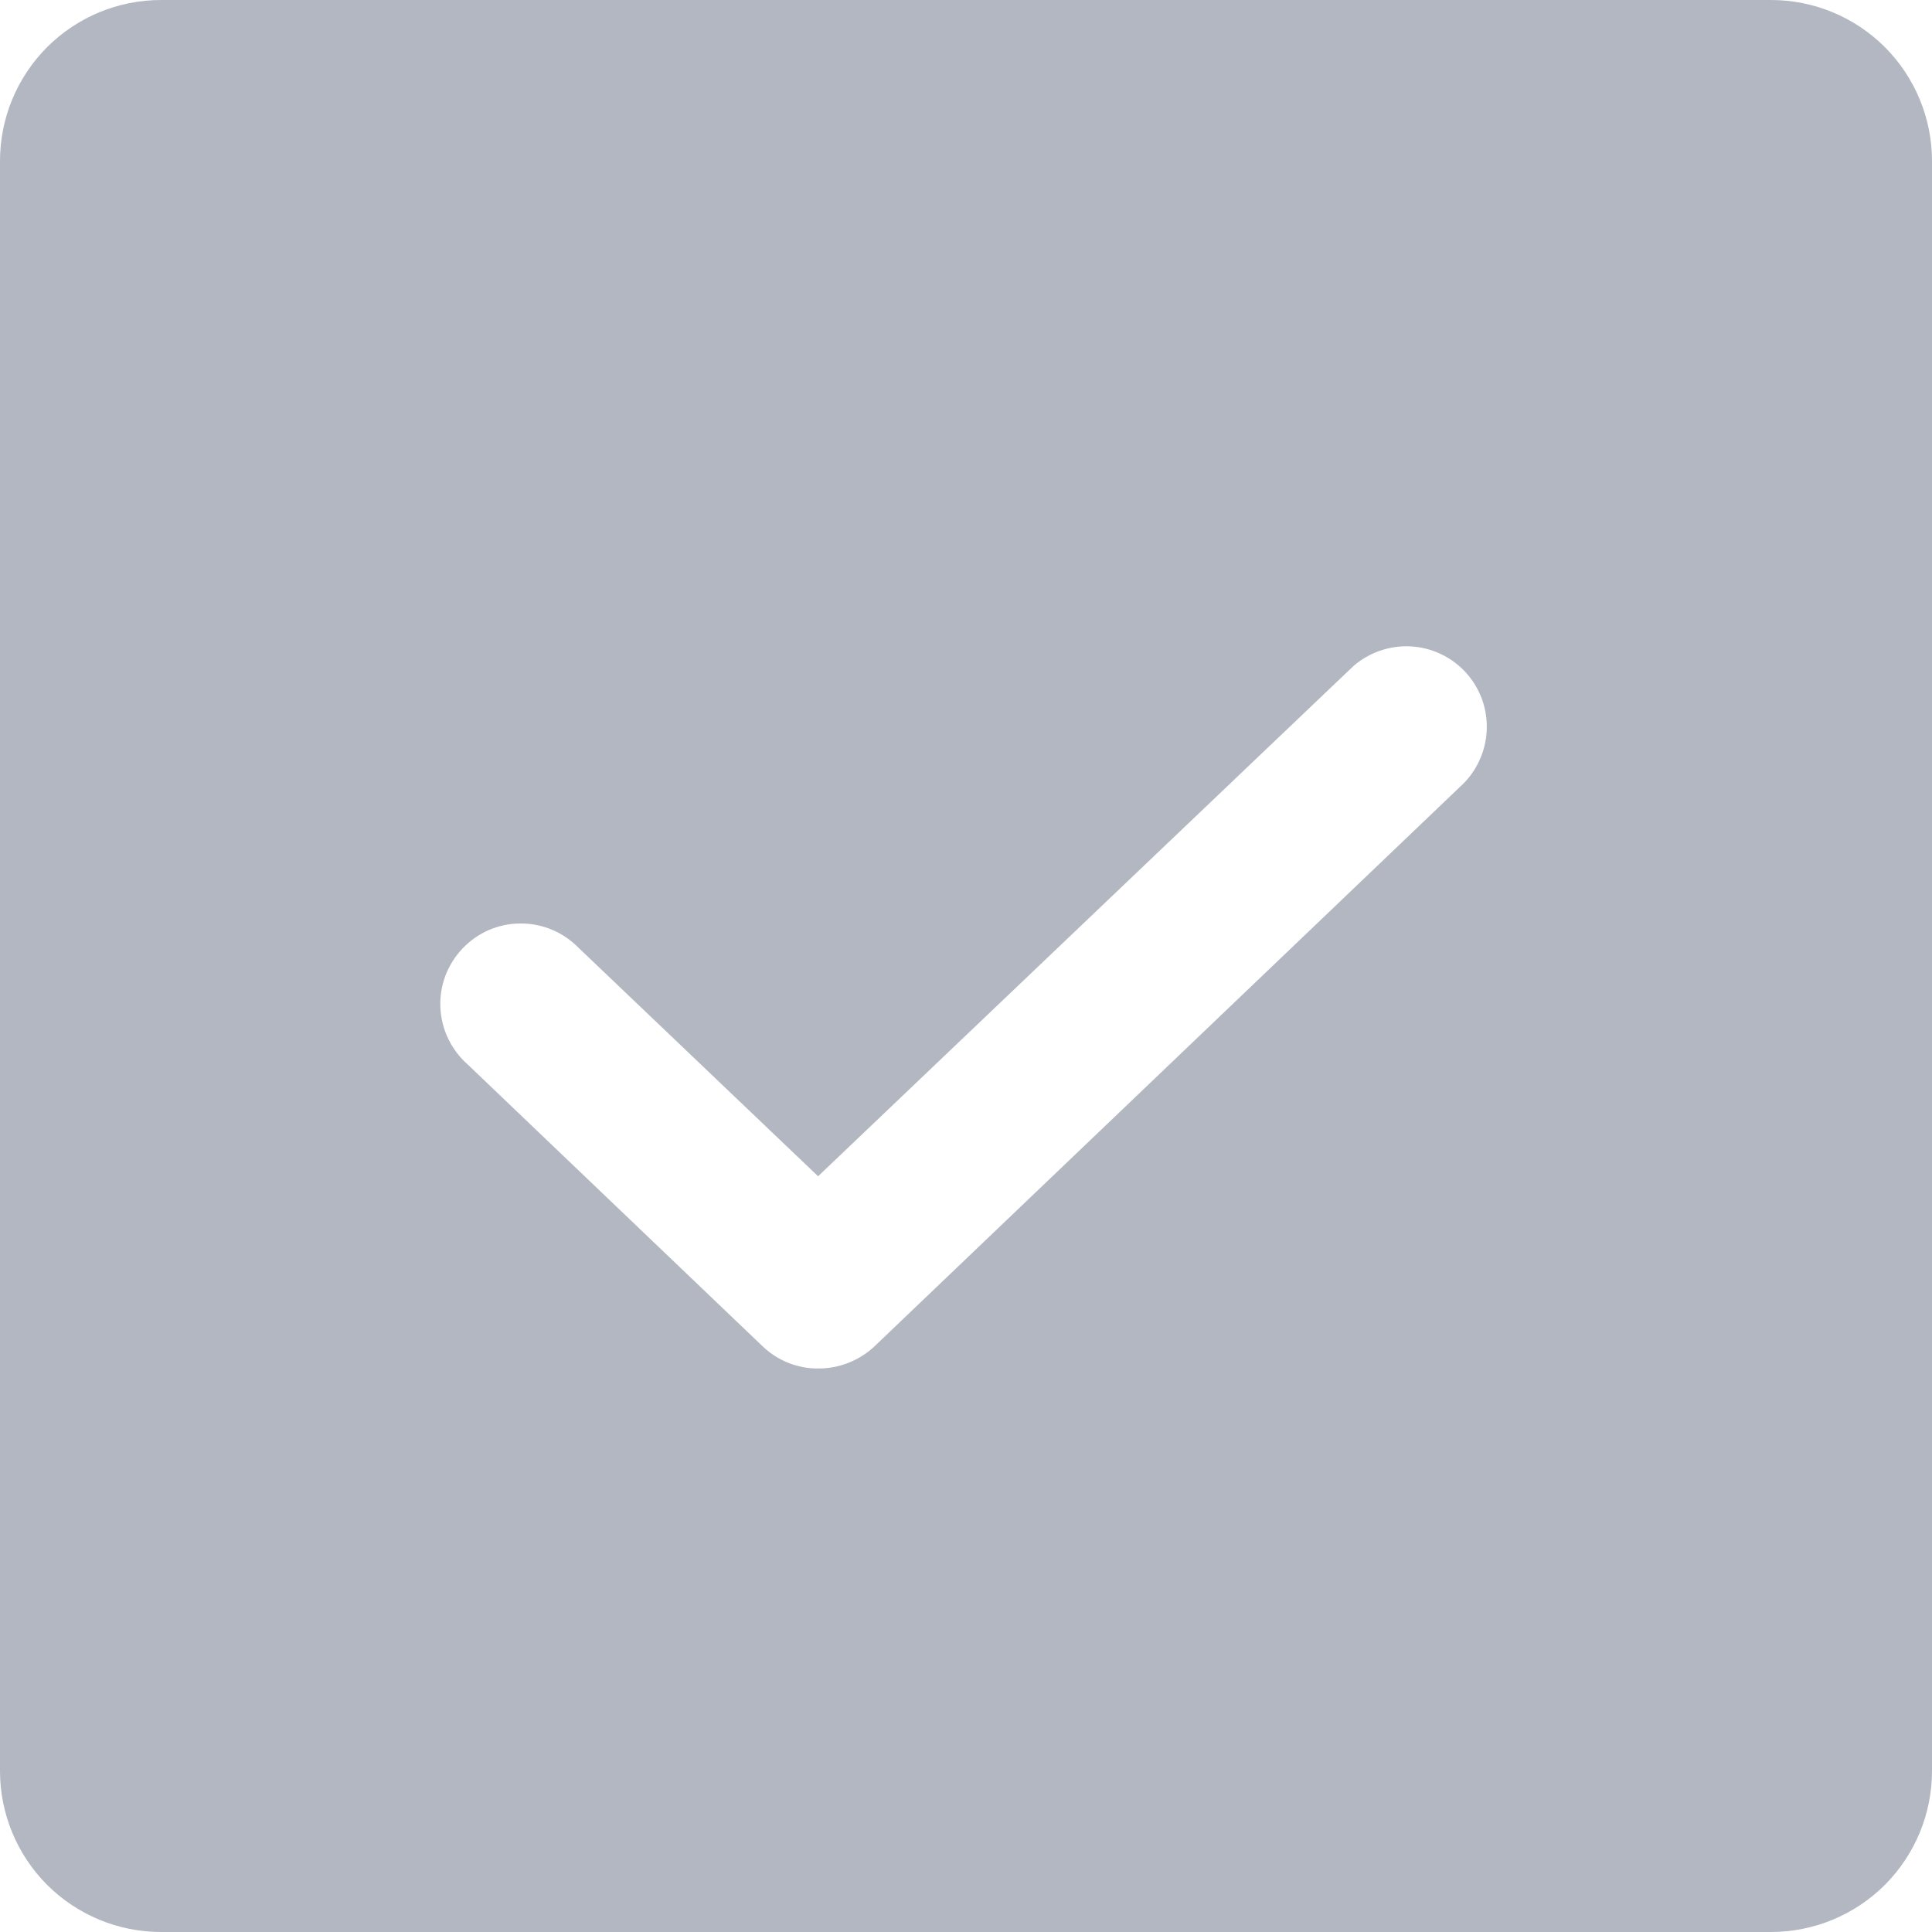
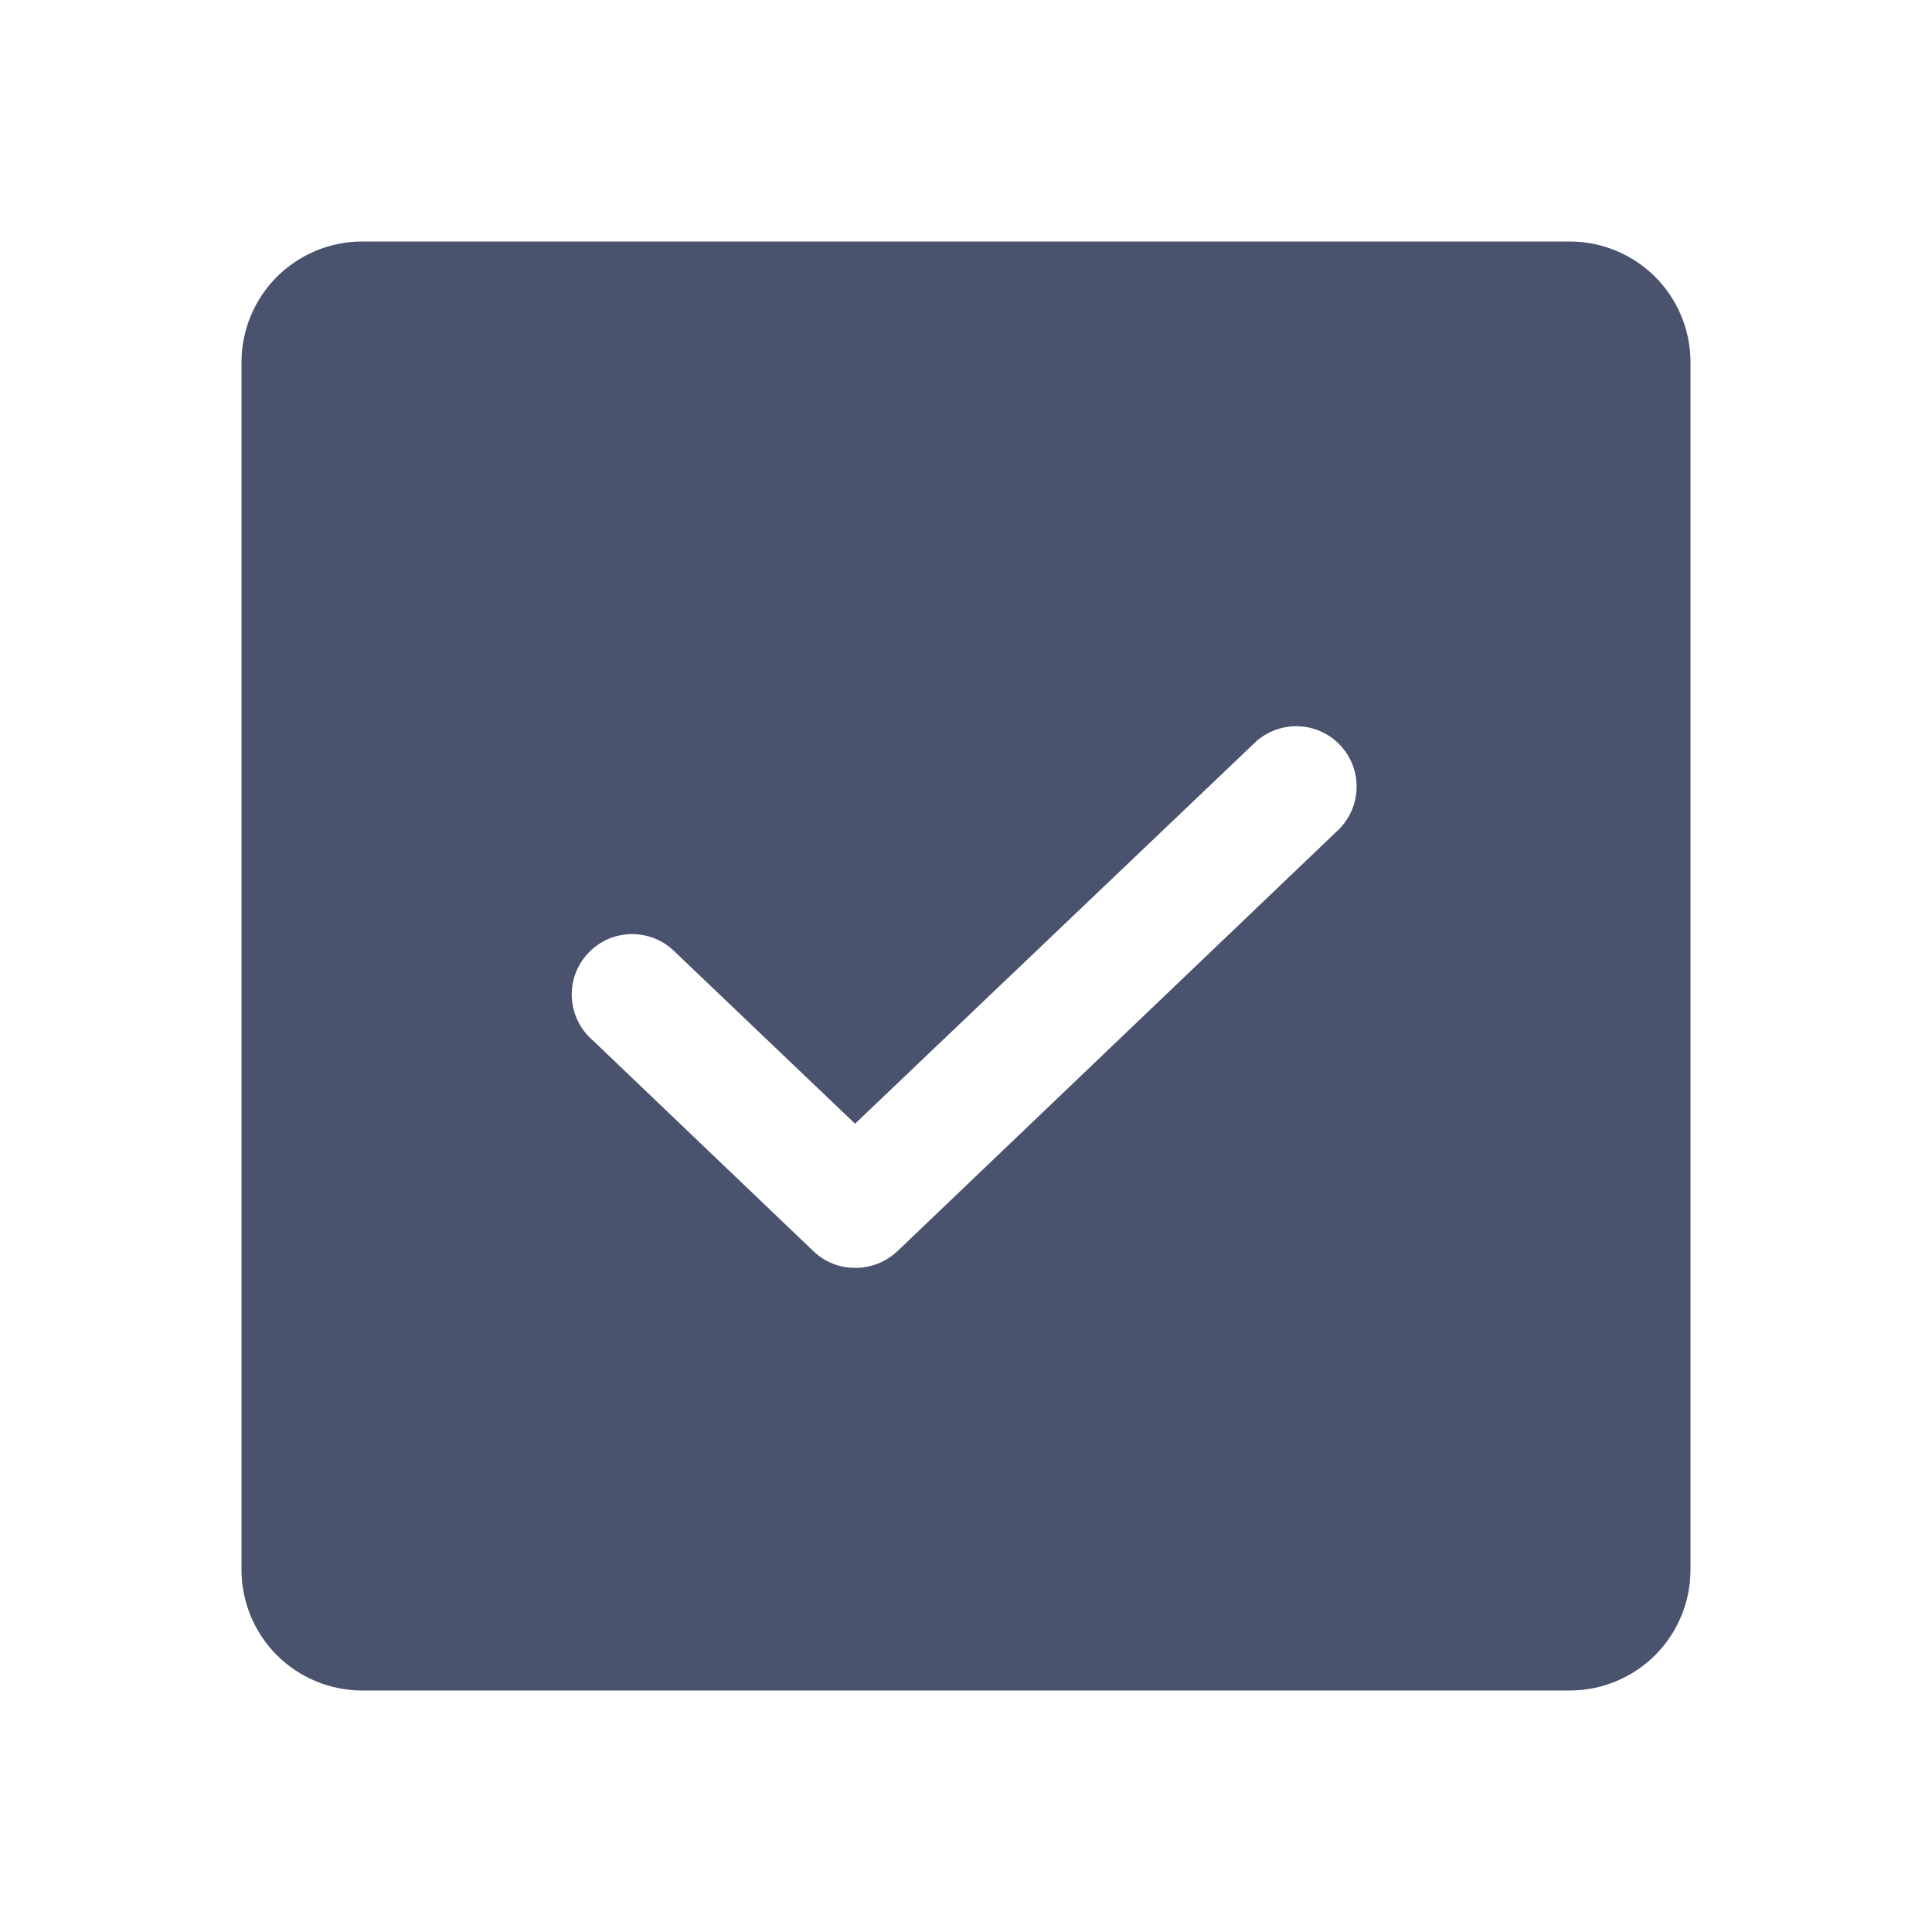
- <svg xmlns="http://www.w3.org/2000/svg" width="18" height="18" viewBox="0 0 18 18" fill="none">
-   <path d="M16.5 0H1.5C1.102 0 0.721 0.158 0.439 0.439C0.158 0.721 0 1.102 0 1.5V16.5C0 16.898 0.158 17.279 0.439 17.561C0.721 17.842 1.102 18 1.5 18H16.5C16.898 18 17.279 17.842 17.561 17.561C17.842 17.279 18 16.898 18 16.5V1.5C18 1.102 17.842 0.721 17.561 0.439C17.279 0.158 16.898 0 16.5 0ZM13.641 7.294L8.147 12.544C8.005 12.677 7.817 12.751 7.622 12.75C7.43 12.751 7.245 12.677 7.106 12.544L4.359 9.919C4.283 9.852 4.221 9.771 4.177 9.68C4.133 9.589 4.108 9.49 4.103 9.389C4.098 9.288 4.114 9.187 4.149 9.092C4.185 8.998 4.239 8.911 4.308 8.838C4.378 8.764 4.461 8.706 4.554 8.665C4.647 8.625 4.747 8.604 4.848 8.604C4.949 8.603 5.049 8.623 5.143 8.662C5.236 8.701 5.32 8.759 5.391 8.831L7.622 10.959L12.609 6.206C12.755 6.079 12.945 6.013 13.138 6.022C13.331 6.031 13.514 6.115 13.647 6.255C13.78 6.396 13.854 6.582 13.852 6.776C13.851 6.969 13.775 7.155 13.641 7.294Z" fill="#B2B7C2" />
+ <svg xmlns="http://www.w3.org/2000/svg" width="24" height="24" viewBox="0 0 24 24" fill="none">
+   <path d="M19.5 3H4.5C4.102 3 3.721 3.158 3.439 3.439C3.158 3.721 3 4.102 3 4.5V19.5C3 19.898 3.158 20.279 3.439 20.561C3.721 20.842 4.102 21 4.5 21H19.5C19.898 21 20.279 20.842 20.561 20.561C20.842 20.279 21 19.898 21 19.5V4.5C21 4.102 20.842 3.721 20.561 3.439C20.279 3.158 19.898 3 19.5 3ZM16.641 10.294L11.147 15.544C11.005 15.677 10.817 15.751 10.622 15.75C10.43 15.751 10.245 15.677 10.106 15.544L7.359 12.919C7.283 12.852 7.221 12.771 7.177 12.68C7.133 12.589 7.108 12.49 7.103 12.389C7.098 12.288 7.114 12.187 7.149 12.092C7.185 11.998 7.239 11.911 7.308 11.838C7.378 11.764 7.461 11.706 7.554 11.665C7.647 11.625 7.747 11.604 7.848 11.604C7.949 11.603 8.049 11.623 8.143 11.662C8.236 11.701 8.32 11.759 8.391 11.831L10.622 13.959L15.609 9.206C15.755 9.079 15.945 9.013 16.138 9.022C16.331 9.031 16.514 9.115 16.647 9.255C16.78 9.396 16.854 9.582 16.852 9.776C16.851 9.969 16.775 10.155 16.641 10.294Z" fill="#49536E" />
</svg>
